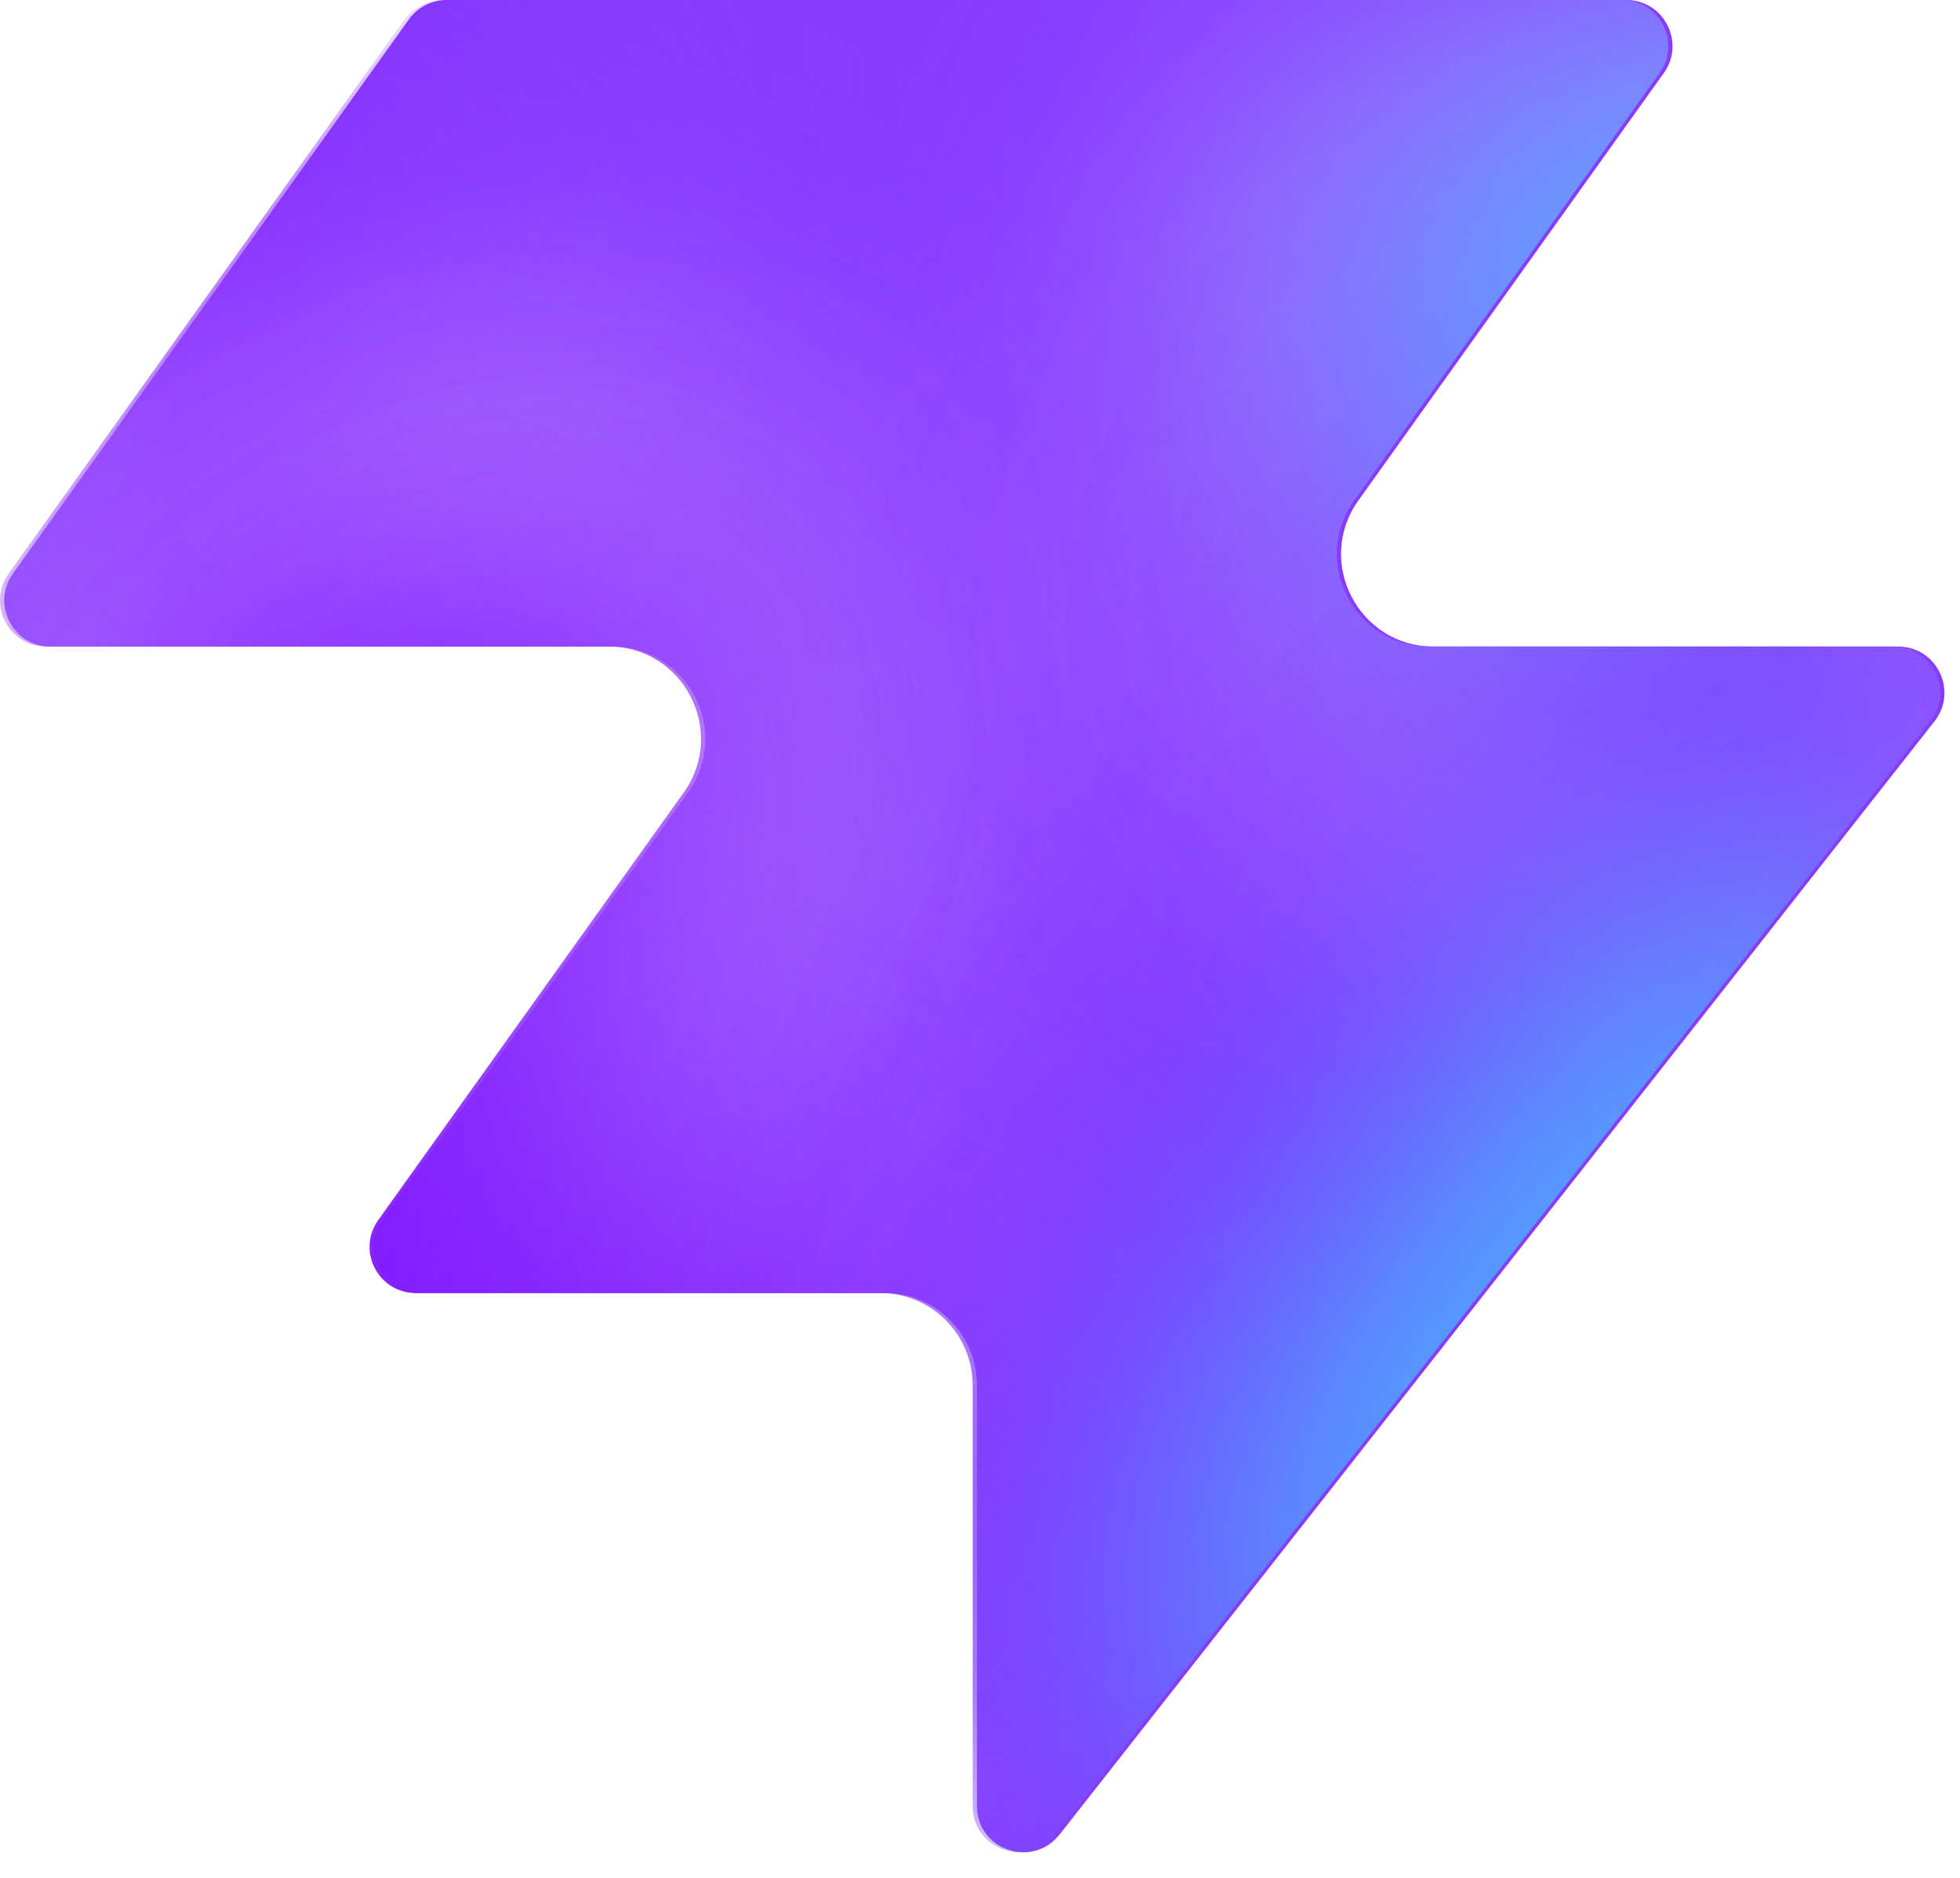
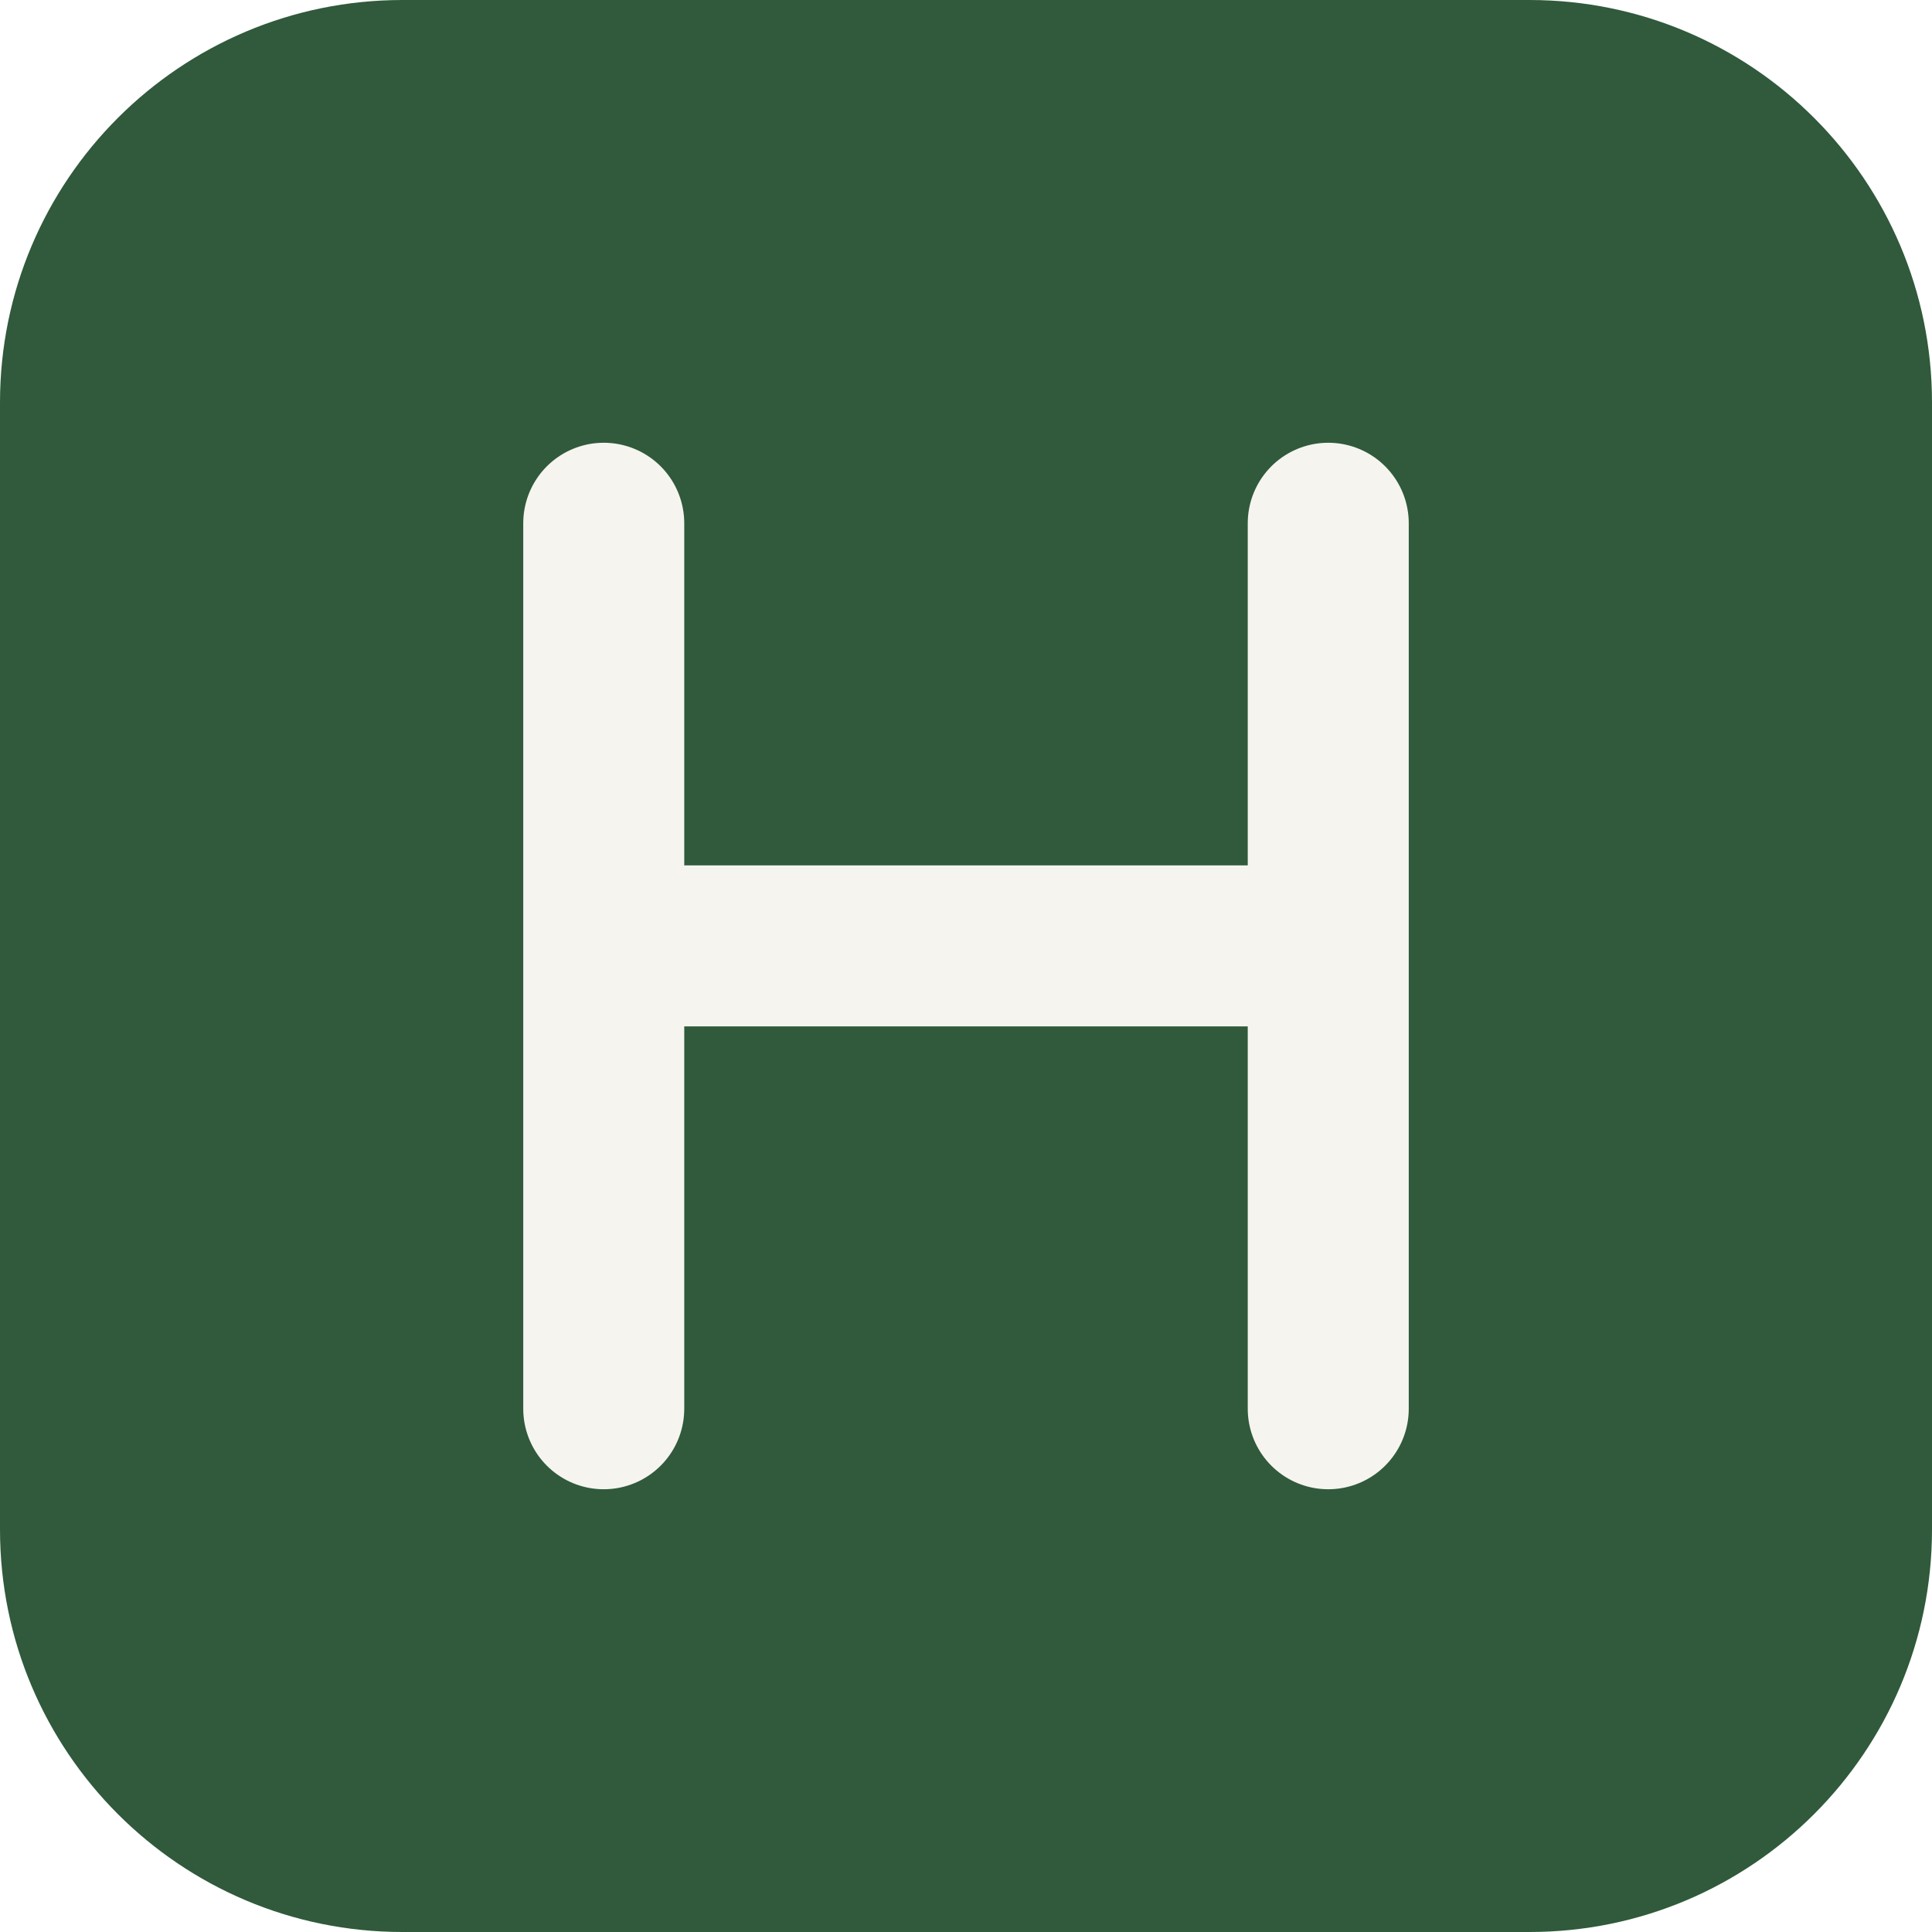
- <svg xmlns="http://www.w3.org/2000/svg" width="48" height="46" fill="none" viewBox="0 0 48 46">
-   <path fill="#863bff" d="M25.946 44.938c-.664.845-2.021.375-2.021-.698V33.937a2.26 2.26 0 0 0-2.262-2.262H10.287c-.92 0-1.456-1.04-.92-1.788l7.48-10.471c1.07-1.497 0-3.578-1.842-3.578H1.237c-.92 0-1.456-1.04-.92-1.788L10.013.474c.214-.297.556-.474.92-.474h28.894c.92 0 1.456 1.04.92 1.788l-7.48 10.471c-1.07 1.498 0 3.579 1.842 3.579h11.377c.943 0 1.473 1.088.89 1.83L25.947 44.94z" style="fill:#863bff;fill:color(display-p3 .525 .23 1);fill-opacity:1" />
-   <mask id="a" width="48" height="46" x="0" y="0" maskUnits="userSpaceOnUse" style="mask-type:alpha">
-     <path fill="#000" d="M25.842 44.938c-.664.844-2.021.375-2.021-.698V33.937a2.26 2.26 0 0 0-2.262-2.262H10.183c-.92 0-1.456-1.04-.92-1.788l7.48-10.471c1.07-1.498 0-3.579-1.842-3.579H1.133c-.92 0-1.456-1.04-.92-1.787L9.91.473c.214-.297.556-.474.92-.474h28.894c.92 0 1.456 1.04.92 1.788l-7.48 10.471c-1.07 1.498 0 3.578 1.842 3.578h11.377c.943 0 1.473 1.088.89 1.832L25.843 44.94z" style="fill:#000;fill-opacity:1" />
-   </mask>
-   <g mask="url(#a)">
-     <g filter="url(#b)">
-       <ellipse cx="5.508" cy="14.704" fill="#ede6ff" rx="5.508" ry="14.704" style="fill:#ede6ff;fill:color(display-p3 .927 .903 1);fill-opacity:1" transform="matrix(.00324 1 1 -.00324 -4.47 31.516)" />
-     </g>
-     <g filter="url(#c)">
-       <ellipse cx="10.399" cy="29.851" fill="#ede6ff" rx="10.399" ry="29.851" style="fill:#ede6ff;fill:color(display-p3 .927 .903 1);fill-opacity:1" transform="matrix(.00324 1 1 -.00324 -39.328 7.883)" />
-     </g>
-     <g filter="url(#d)">
-       <ellipse cx="5.508" cy="30.487" fill="#7e14ff" rx="5.508" ry="30.487" style="fill:#7e14ff;fill:color(display-p3 .492 .077 1);fill-opacity:1" transform="rotate(89.814 -25.913 -14.639)scale(1 -1)" />
-     </g>
-     <g filter="url(#e)">
-       <ellipse cx="5.508" cy="30.599" fill="#7e14ff" rx="5.508" ry="30.599" style="fill:#7e14ff;fill:color(display-p3 .492 .077 1);fill-opacity:1" transform="rotate(89.814 -32.644 -3.334)scale(1 -1)" />
-     </g>
-     <g filter="url(#f)">
-       <ellipse cx="5.508" cy="30.599" fill="#7e14ff" rx="5.508" ry="30.599" style="fill:#7e14ff;fill:color(display-p3 .492 .077 1);fill-opacity:1" transform="matrix(.00324 1 1 -.00324 -34.34 30.47)" />
-     </g>
-     <g filter="url(#g)">
-       <ellipse cx="14.072" cy="22.078" fill="#ede6ff" rx="14.072" ry="22.078" style="fill:#ede6ff;fill:color(display-p3 .927 .903 1);fill-opacity:1" transform="rotate(93.35 24.506 48.493)scale(-1 1)" />
-     </g>
-     <g filter="url(#h)">
-       <ellipse cx="3.47" cy="21.501" fill="#7e14ff" rx="3.47" ry="21.501" style="fill:#7e14ff;fill:color(display-p3 .492 .077 1);fill-opacity:1" transform="rotate(89.009 28.708 47.59)scale(-1 1)" />
-     </g>
-     <g filter="url(#i)">
-       <ellipse cx="3.47" cy="21.501" fill="#7e14ff" rx="3.47" ry="21.501" style="fill:#7e14ff;fill:color(display-p3 .492 .077 1);fill-opacity:1" transform="rotate(89.009 28.708 47.59)scale(-1 1)" />
-     </g>
-     <g filter="url(#j)">
-       <ellipse cx=".387" cy="8.972" fill="#7e14ff" rx="4.407" ry="29.108" style="fill:#7e14ff;fill:color(display-p3 .492 .077 1);fill-opacity:1" transform="rotate(39.51 .387 8.972)" />
-     </g>
-     <g filter="url(#k)">
-       <ellipse cx="47.523" cy="-6.092" fill="#7e14ff" rx="4.407" ry="29.108" style="fill:#7e14ff;fill:color(display-p3 .492 .077 1);fill-opacity:1" transform="rotate(37.892 47.523 -6.092)" />
-     </g>
-     <g filter="url(#l)">
-       <ellipse cx="41.412" cy="6.333" fill="#47bfff" rx="5.971" ry="9.665" style="fill:#47bfff;fill:color(display-p3 .28 .748 1);fill-opacity:1" transform="rotate(37.892 41.412 6.333)" />
-     </g>
-     <g filter="url(#m)">
-       <ellipse cx="-1.879" cy="38.332" fill="#7e14ff" rx="4.407" ry="29.108" style="fill:#7e14ff;fill:color(display-p3 .492 .077 1);fill-opacity:1" transform="rotate(37.892 -1.88 38.332)" />
-     </g>
-     <g filter="url(#n)">
-       <ellipse cx="-1.879" cy="38.332" fill="#7e14ff" rx="4.407" ry="29.108" style="fill:#7e14ff;fill:color(display-p3 .492 .077 1);fill-opacity:1" transform="rotate(37.892 -1.88 38.332)" />
-     </g>
-     <g filter="url(#o)">
-       <ellipse cx="35.651" cy="29.907" fill="#7e14ff" rx="4.407" ry="29.108" style="fill:#7e14ff;fill:color(display-p3 .492 .077 1);fill-opacity:1" transform="rotate(37.892 35.651 29.907)" />
-     </g>
-     <g filter="url(#p)">
-       <ellipse cx="38.418" cy="32.4" fill="#47bfff" rx="5.971" ry="15.297" style="fill:#47bfff;fill:color(display-p3 .28 .748 1);fill-opacity:1" transform="rotate(37.892 38.418 32.4)" />
-     </g>
-   </g>
-   <defs>
-     <filter id="b" width="60.045" height="41.654" x="-19.77" y="16.149" color-interpolation-filters="sRGB" filterUnits="userSpaceOnUse">
-       <feFlood flood-opacity="0" result="BackgroundImageFix" />
-       <feBlend in="SourceGraphic" in2="BackgroundImageFix" result="shape" />
-       <feGaussianBlur result="effect1_foregroundBlur_2002_17158" stdDeviation="7.659" />
-     </filter>
-     <filter id="c" width="90.34" height="51.437" x="-54.613" y="-7.533" color-interpolation-filters="sRGB" filterUnits="userSpaceOnUse">
-       <feFlood flood-opacity="0" result="BackgroundImageFix" />
-       <feBlend in="SourceGraphic" in2="BackgroundImageFix" result="shape" />
-       <feGaussianBlur result="effect1_foregroundBlur_2002_17158" stdDeviation="7.659" />
-     </filter>
-     <filter id="d" width="79.355" height="29.4" x="-49.64" y="2.03" color-interpolation-filters="sRGB" filterUnits="userSpaceOnUse">
-       <feFlood flood-opacity="0" result="BackgroundImageFix" />
-       <feBlend in="SourceGraphic" in2="BackgroundImageFix" result="shape" />
-       <feGaussianBlur result="effect1_foregroundBlur_2002_17158" stdDeviation="4.596" />
-     </filter>
-     <filter id="e" width="79.579" height="29.4" x="-45.045" y="20.029" color-interpolation-filters="sRGB" filterUnits="userSpaceOnUse">
-       <feFlood flood-opacity="0" result="BackgroundImageFix" />
-       <feBlend in="SourceGraphic" in2="BackgroundImageFix" result="shape" />
-       <feGaussianBlur result="effect1_foregroundBlur_2002_17158" stdDeviation="4.596" />
-     </filter>
-     <filter id="f" width="79.579" height="29.4" x="-43.513" y="21.178" color-interpolation-filters="sRGB" filterUnits="userSpaceOnUse">
-       <feFlood flood-opacity="0" result="BackgroundImageFix" />
-       <feBlend in="SourceGraphic" in2="BackgroundImageFix" result="shape" />
-       <feGaussianBlur result="effect1_foregroundBlur_2002_17158" stdDeviation="4.596" />
-     </filter>
-     <filter id="g" width="74.749" height="58.852" x="15.756" y="-17.901" color-interpolation-filters="sRGB" filterUnits="userSpaceOnUse">
-       <feFlood flood-opacity="0" result="BackgroundImageFix" />
-       <feBlend in="SourceGraphic" in2="BackgroundImageFix" result="shape" />
-       <feGaussianBlur result="effect1_foregroundBlur_2002_17158" stdDeviation="7.659" />
-     </filter>
-     <filter id="h" width="61.377" height="25.362" x="23.548" y="2.284" color-interpolation-filters="sRGB" filterUnits="userSpaceOnUse">
-       <feFlood flood-opacity="0" result="BackgroundImageFix" />
-       <feBlend in="SourceGraphic" in2="BackgroundImageFix" result="shape" />
-       <feGaussianBlur result="effect1_foregroundBlur_2002_17158" stdDeviation="4.596" />
-     </filter>
-     <filter id="i" width="61.377" height="25.362" x="23.548" y="2.284" color-interpolation-filters="sRGB" filterUnits="userSpaceOnUse">
-       <feFlood flood-opacity="0" result="BackgroundImageFix" />
-       <feBlend in="SourceGraphic" in2="BackgroundImageFix" result="shape" />
-       <feGaussianBlur result="effect1_foregroundBlur_2002_17158" stdDeviation="4.596" />
-     </filter>
-     <filter id="j" width="56.045" height="63.649" x="-27.636" y="-22.853" color-interpolation-filters="sRGB" filterUnits="userSpaceOnUse">
-       <feFlood flood-opacity="0" result="BackgroundImageFix" />
-       <feBlend in="SourceGraphic" in2="BackgroundImageFix" result="shape" />
-       <feGaussianBlur result="effect1_foregroundBlur_2002_17158" stdDeviation="4.596" />
-     </filter>
-     <filter id="k" width="54.814" height="64.646" x="20.116" y="-38.415" color-interpolation-filters="sRGB" filterUnits="userSpaceOnUse">
-       <feFlood flood-opacity="0" result="BackgroundImageFix" />
-       <feBlend in="SourceGraphic" in2="BackgroundImageFix" result="shape" />
-       <feGaussianBlur result="effect1_foregroundBlur_2002_17158" stdDeviation="4.596" />
-     </filter>
-     <filter id="l" width="33.541" height="35.313" x="24.641" y="-11.323" color-interpolation-filters="sRGB" filterUnits="userSpaceOnUse">
-       <feFlood flood-opacity="0" result="BackgroundImageFix" />
-       <feBlend in="SourceGraphic" in2="BackgroundImageFix" result="shape" />
-       <feGaussianBlur result="effect1_foregroundBlur_2002_17158" stdDeviation="4.596" />
-     </filter>
-     <filter id="m" width="54.814" height="64.646" x="-29.286" y="6.009" color-interpolation-filters="sRGB" filterUnits="userSpaceOnUse">
-       <feFlood flood-opacity="0" result="BackgroundImageFix" />
-       <feBlend in="SourceGraphic" in2="BackgroundImageFix" result="shape" />
-       <feGaussianBlur result="effect1_foregroundBlur_2002_17158" stdDeviation="4.596" />
-     </filter>
-     <filter id="n" width="54.814" height="64.646" x="-29.286" y="6.009" color-interpolation-filters="sRGB" filterUnits="userSpaceOnUse">
-       <feFlood flood-opacity="0" result="BackgroundImageFix" />
-       <feBlend in="SourceGraphic" in2="BackgroundImageFix" result="shape" />
-       <feGaussianBlur result="effect1_foregroundBlur_2002_17158" stdDeviation="4.596" />
-     </filter>
-     <filter id="o" width="54.814" height="64.646" x="8.244" y="-2.416" color-interpolation-filters="sRGB" filterUnits="userSpaceOnUse">
-       <feFlood flood-opacity="0" result="BackgroundImageFix" />
-       <feBlend in="SourceGraphic" in2="BackgroundImageFix" result="shape" />
-       <feGaussianBlur result="effect1_foregroundBlur_2002_17158" stdDeviation="4.596" />
-     </filter>
-     <filter id="p" width="39.409" height="43.623" x="18.713" y="10.588" color-interpolation-filters="sRGB" filterUnits="userSpaceOnUse">
-       <feFlood flood-opacity="0" result="BackgroundImageFix" />
-       <feBlend in="SourceGraphic" in2="BackgroundImageFix" result="shape" />
-       <feGaussianBlur result="effect1_foregroundBlur_2002_17158" stdDeviation="4.596" />
-     </filter>
-   </defs>
+ <svg xmlns="http://www.w3.org/2000/svg" width="48" height="48" viewBox="0 0 48 48">
+   <rect width="48" height="48" rx="10" fill="#305a3b" />
+   <path d="M15 13v10.5M15 23.5V35M15 23.5h18M33 13v10.5M33 23.5V35" stroke="#f6f4ef" stroke-width="4" stroke-linecap="round" />
</svg>
